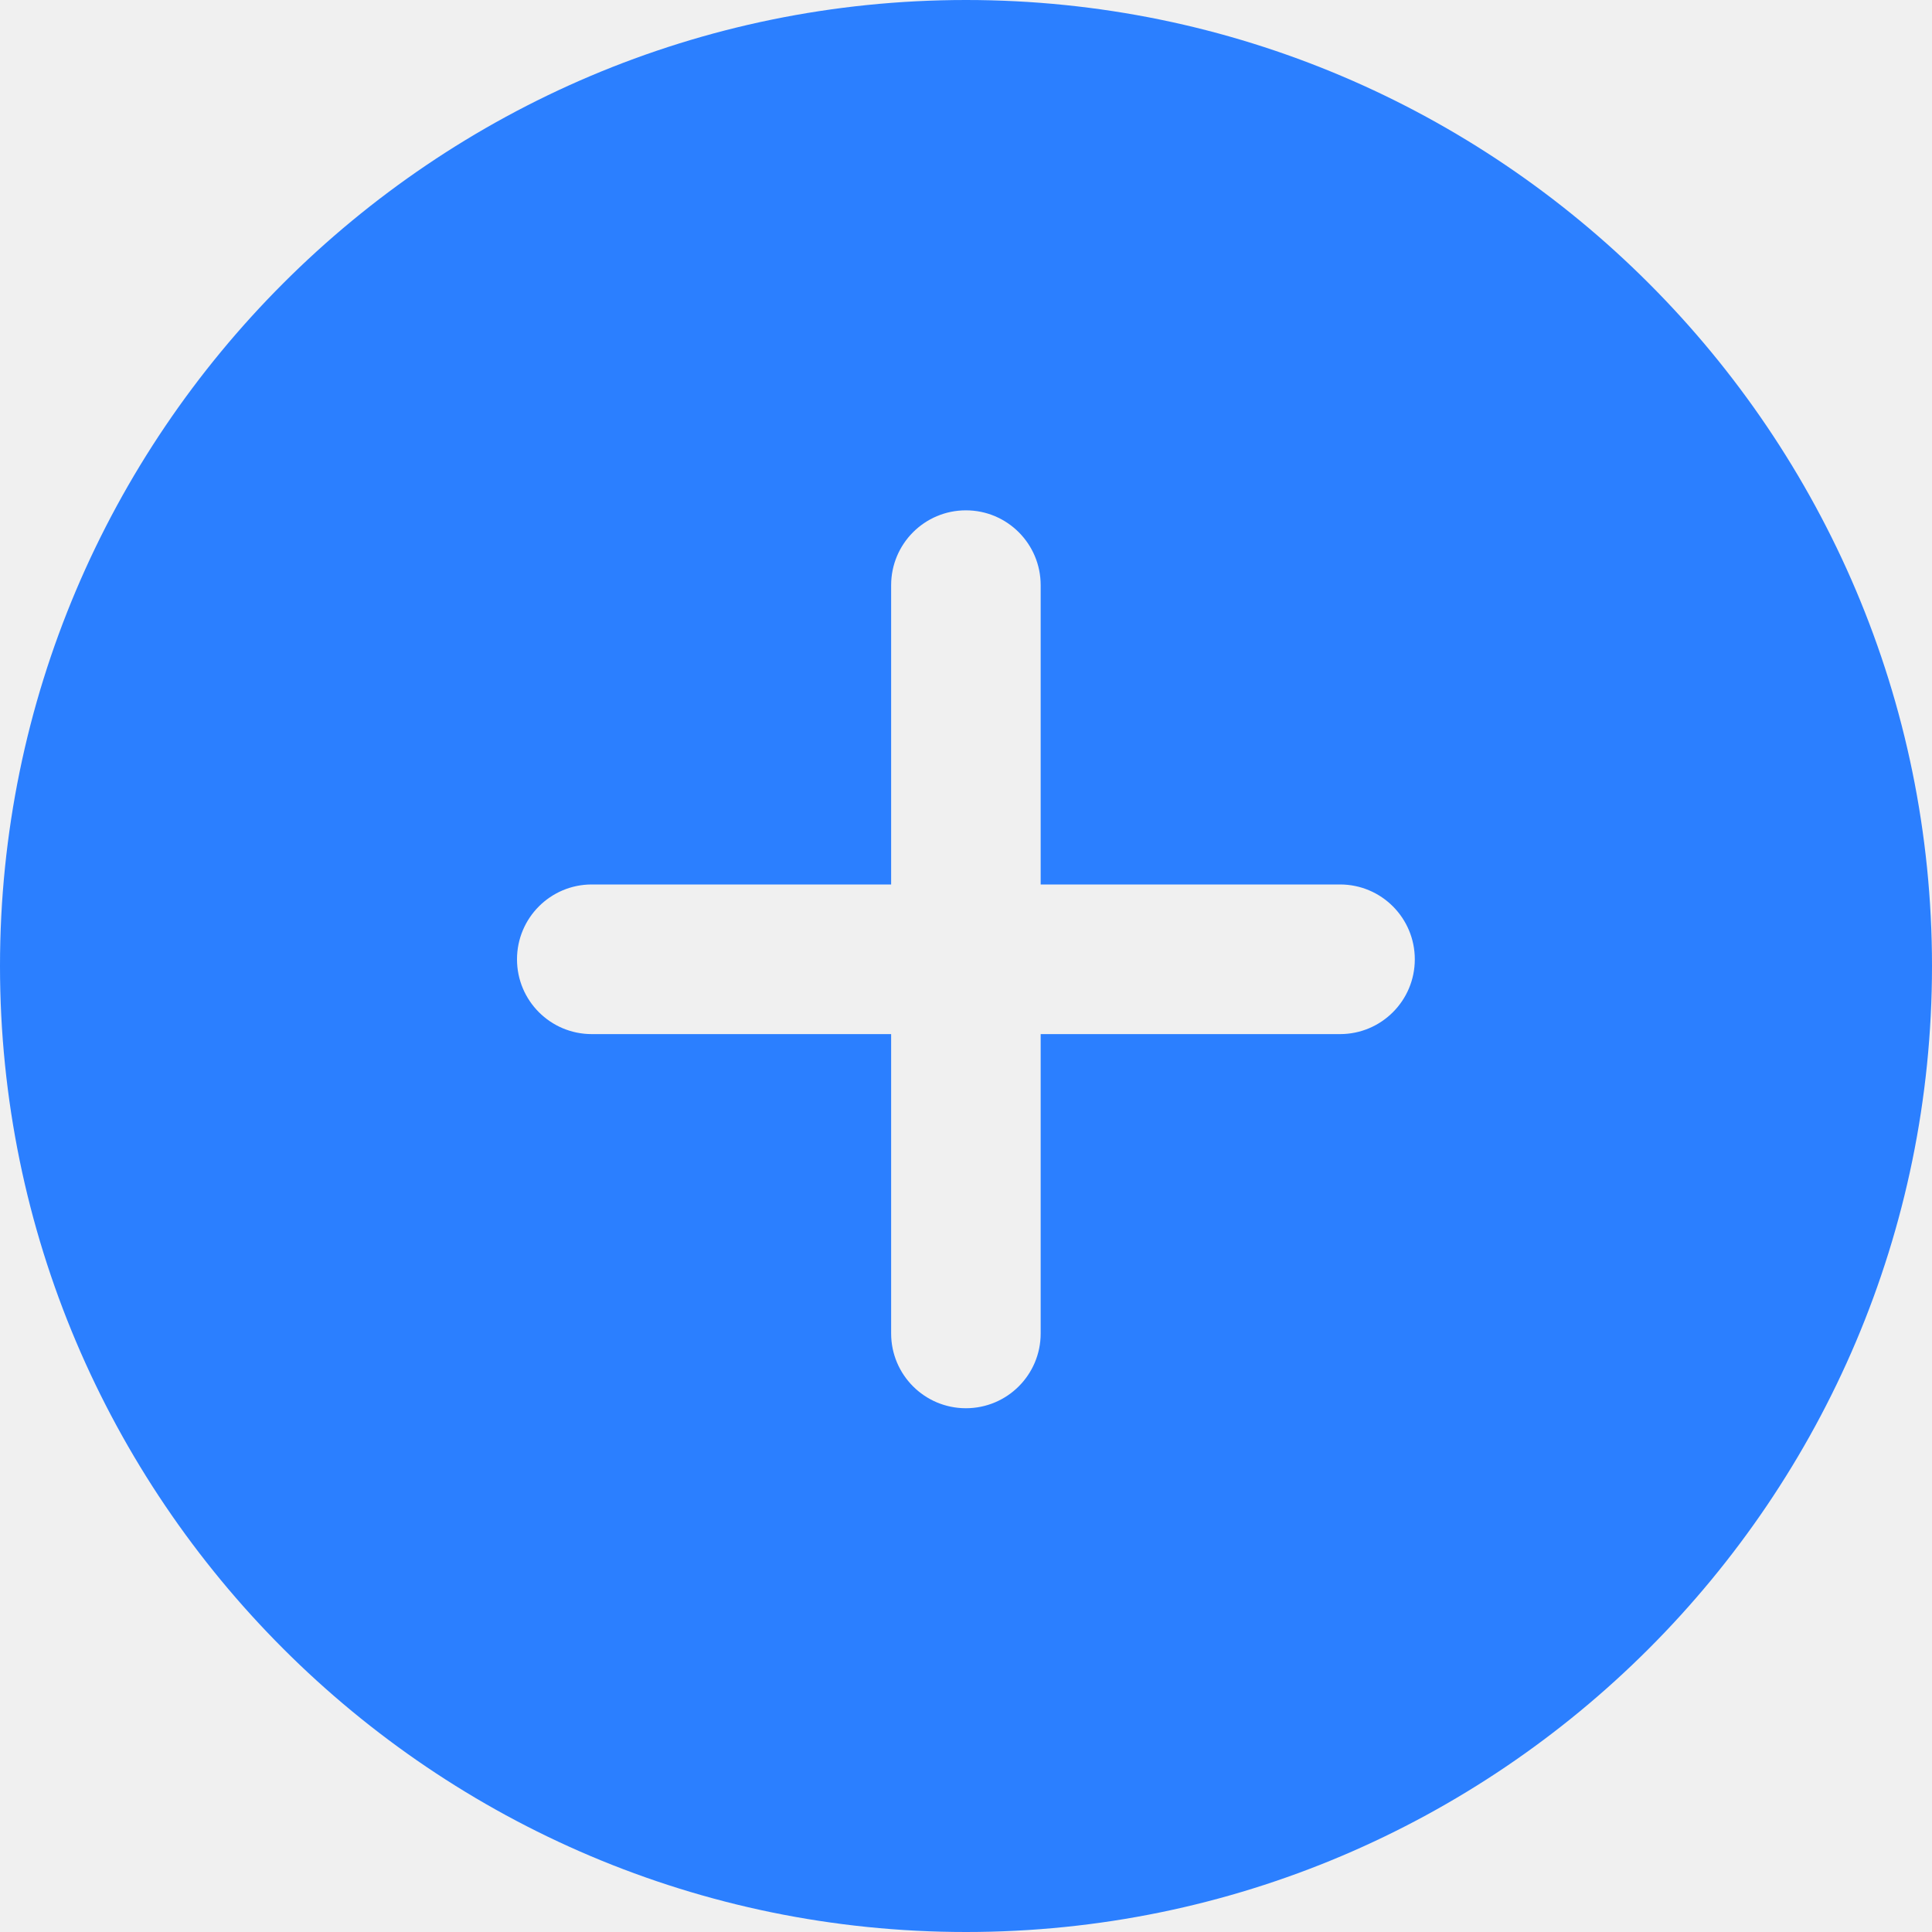
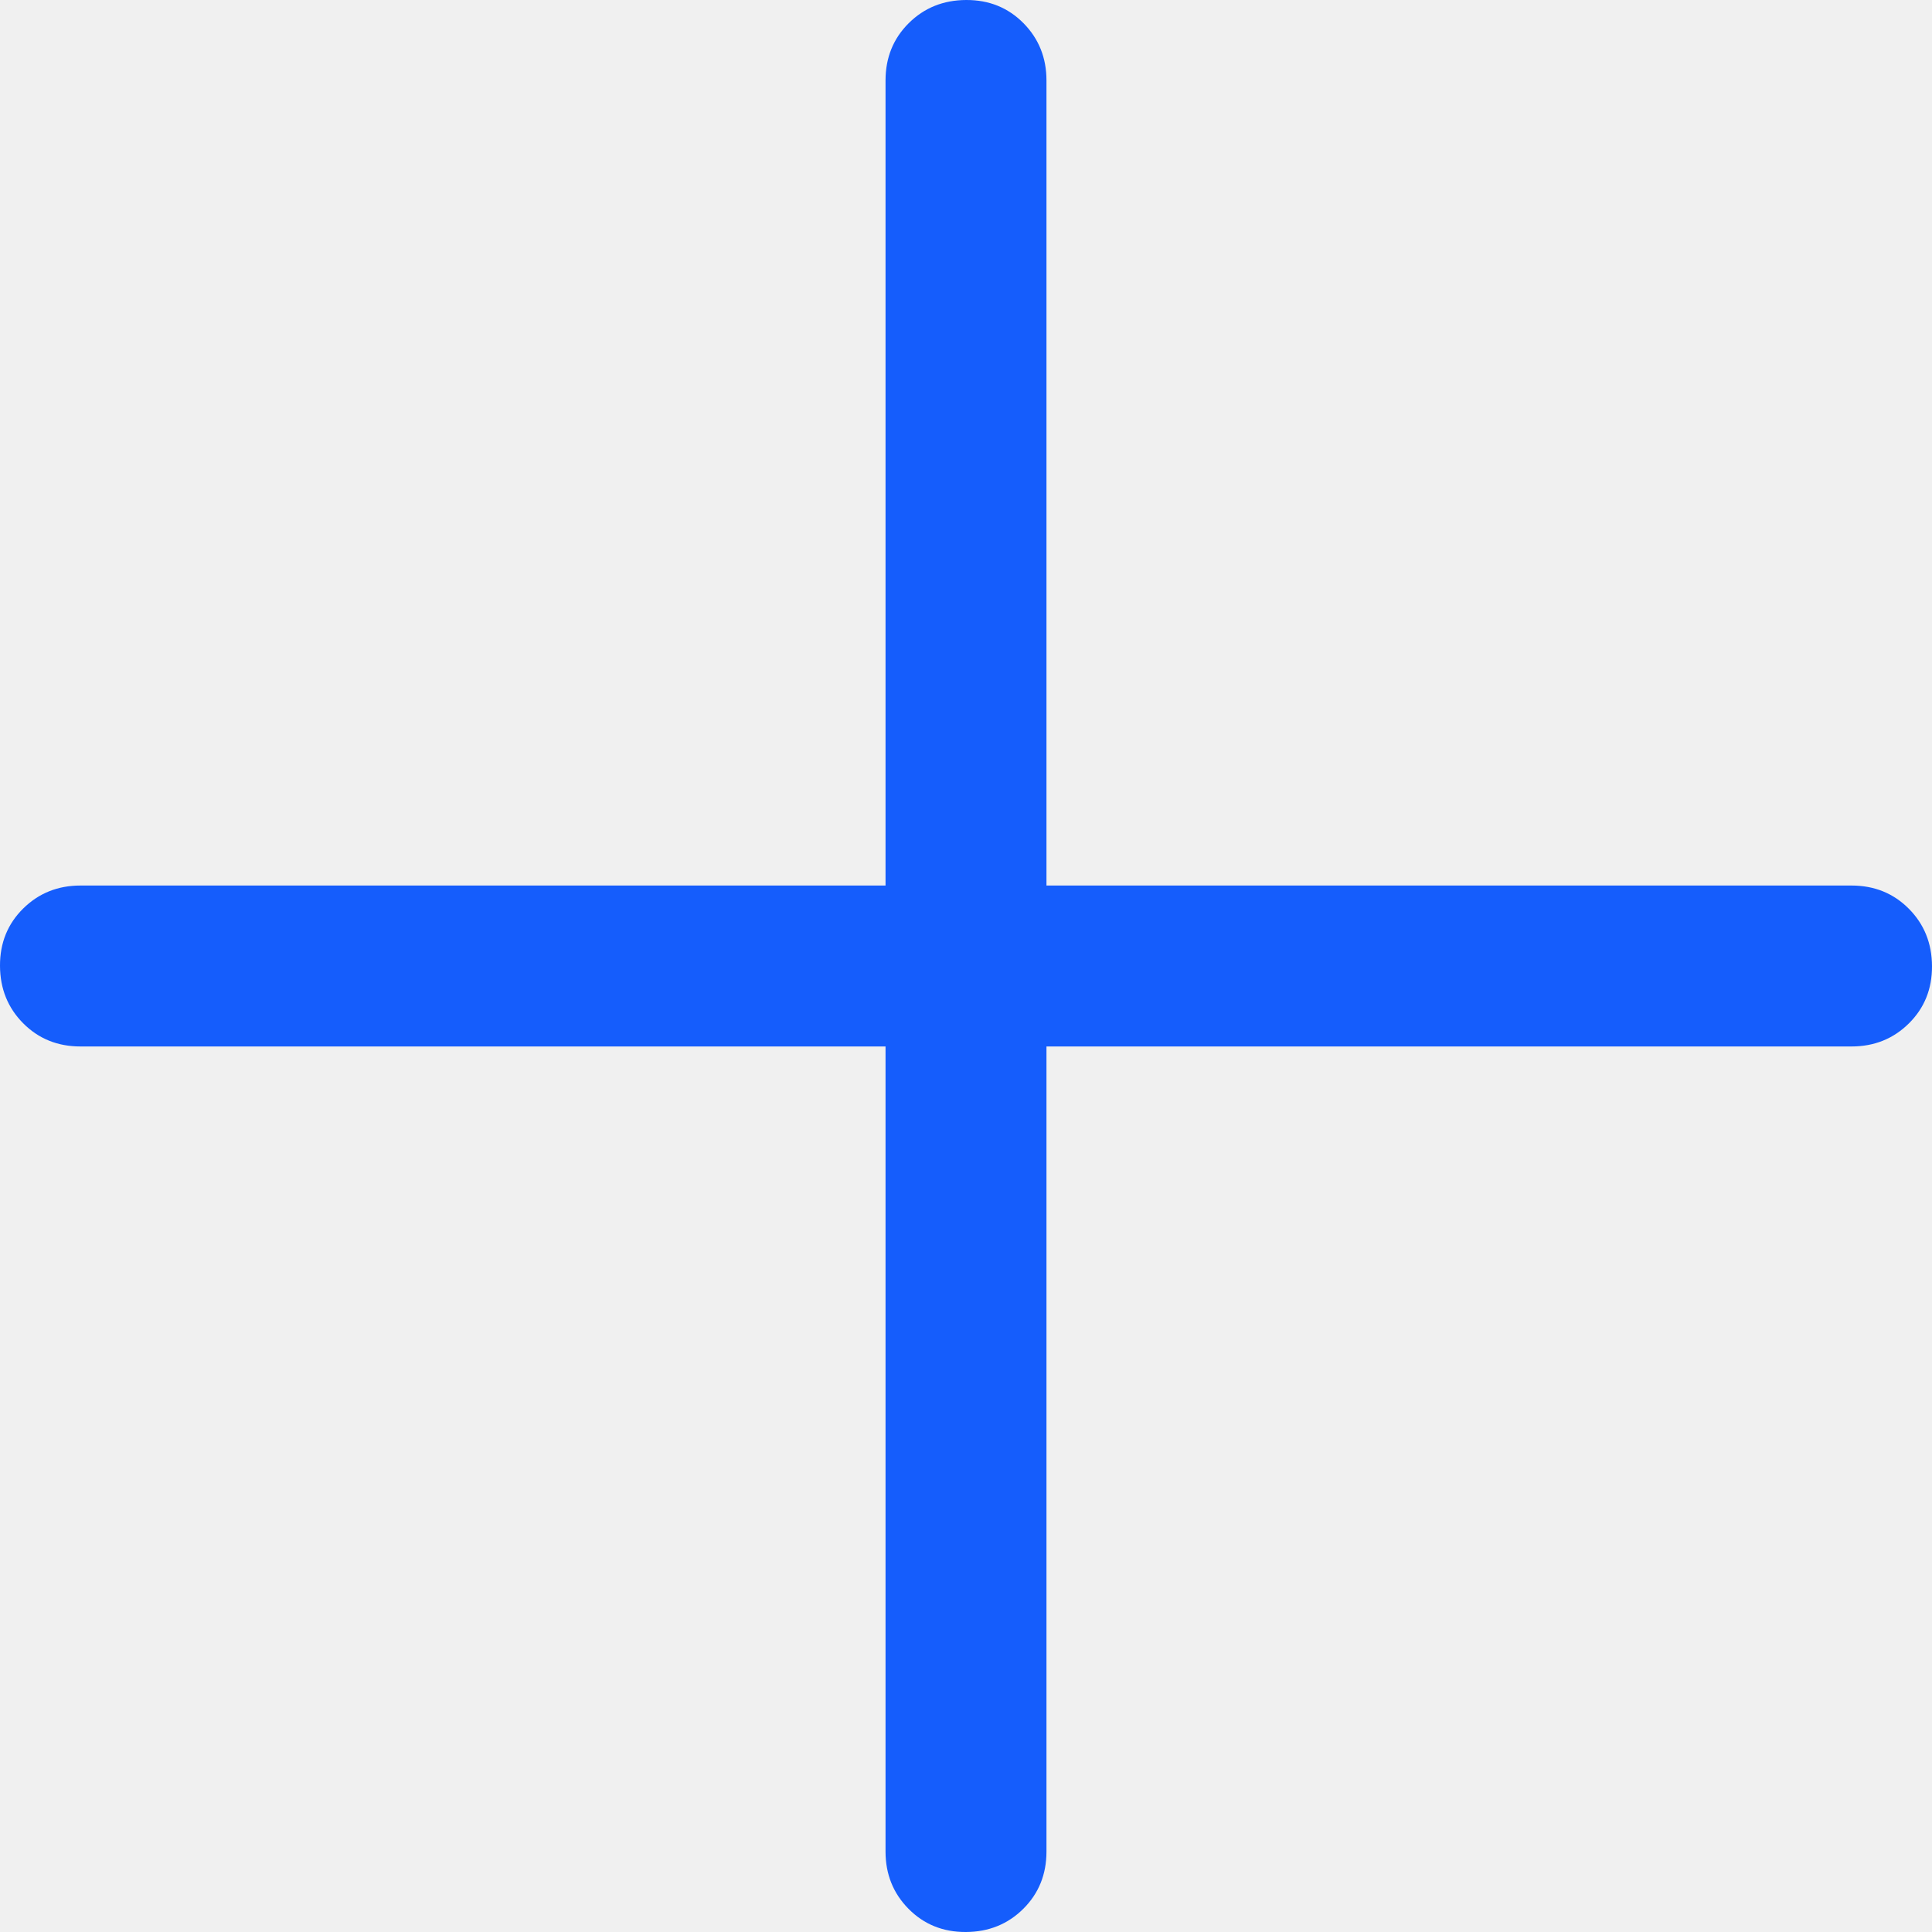
<svg xmlns="http://www.w3.org/2000/svg" width="20" height="20" viewBox="0 0 20 20" fill="none">
-   <path d="M10 0C15.514 0 20 4.486 20 10C20 15.514 15.514 20 10 20C4.486 20 0 15.514 0 10C0 4.486 4.486 0 10 0ZM9.999 5.283C9.571 5.283 9.225 5.63 9.225 6.058V9.156H6.126C5.698 9.156 5.352 9.503 5.352 9.931C5.352 10.358 5.698 10.705 6.126 10.705H9.225V13.804C9.225 14.231 9.571 14.578 9.999 14.578C10.427 14.578 10.773 14.231 10.773 13.804V10.705H13.872C14.3 10.705 14.646 10.358 14.646 9.931C14.646 9.503 14.3 9.156 13.872 9.156H10.773V6.058C10.773 5.63 10.427 5.283 9.999 5.283Z" fill="#2B7FFF" />
+   <g clip-path="url(#clip0_5274_2788)">
+     <path d="M9.167 10.833H0.833C0.597 10.833 0.399 10.753 0.24 10.593C0.081 10.433 0.001 10.235 1.14155e-05 9.998C-0.001 9.762 0.079 9.564 0.24 9.405C0.401 9.246 0.599 9.167 0.833 9.167H9.167V0.833C9.167 0.597 9.247 0.399 9.407 0.24C9.567 0.081 9.765 0.001 10.002 1.14155e-05C10.238 -0.001 10.436 0.079 10.595 0.24C10.754 0.401 10.833 0.599 10.833 0.833V9.167H19.167C19.403 9.167 19.601 9.247 19.76 9.407C19.919 9.567 19.999 9.765 20 10.002C20.001 10.238 19.921 10.436 19.76 10.595C19.599 10.754 19.401 10.833 19.167 10.833H10.833V19.167C10.833 19.403 10.753 19.601 10.593 19.76C10.433 19.919 10.235 19.999 9.998 20C9.762 20.001 9.564 19.921 9.405 19.76C9.246 19.599 9.167 19.401 9.167 19.167V10.833Z" fill="#155DFC" />
+   </g>
+   <defs>
+     <clipPath id="clip0_5274_2788">
+       <rect width="20" height="20" fill="white" />
+     </clipPath>
+   </defs>
</svg>
